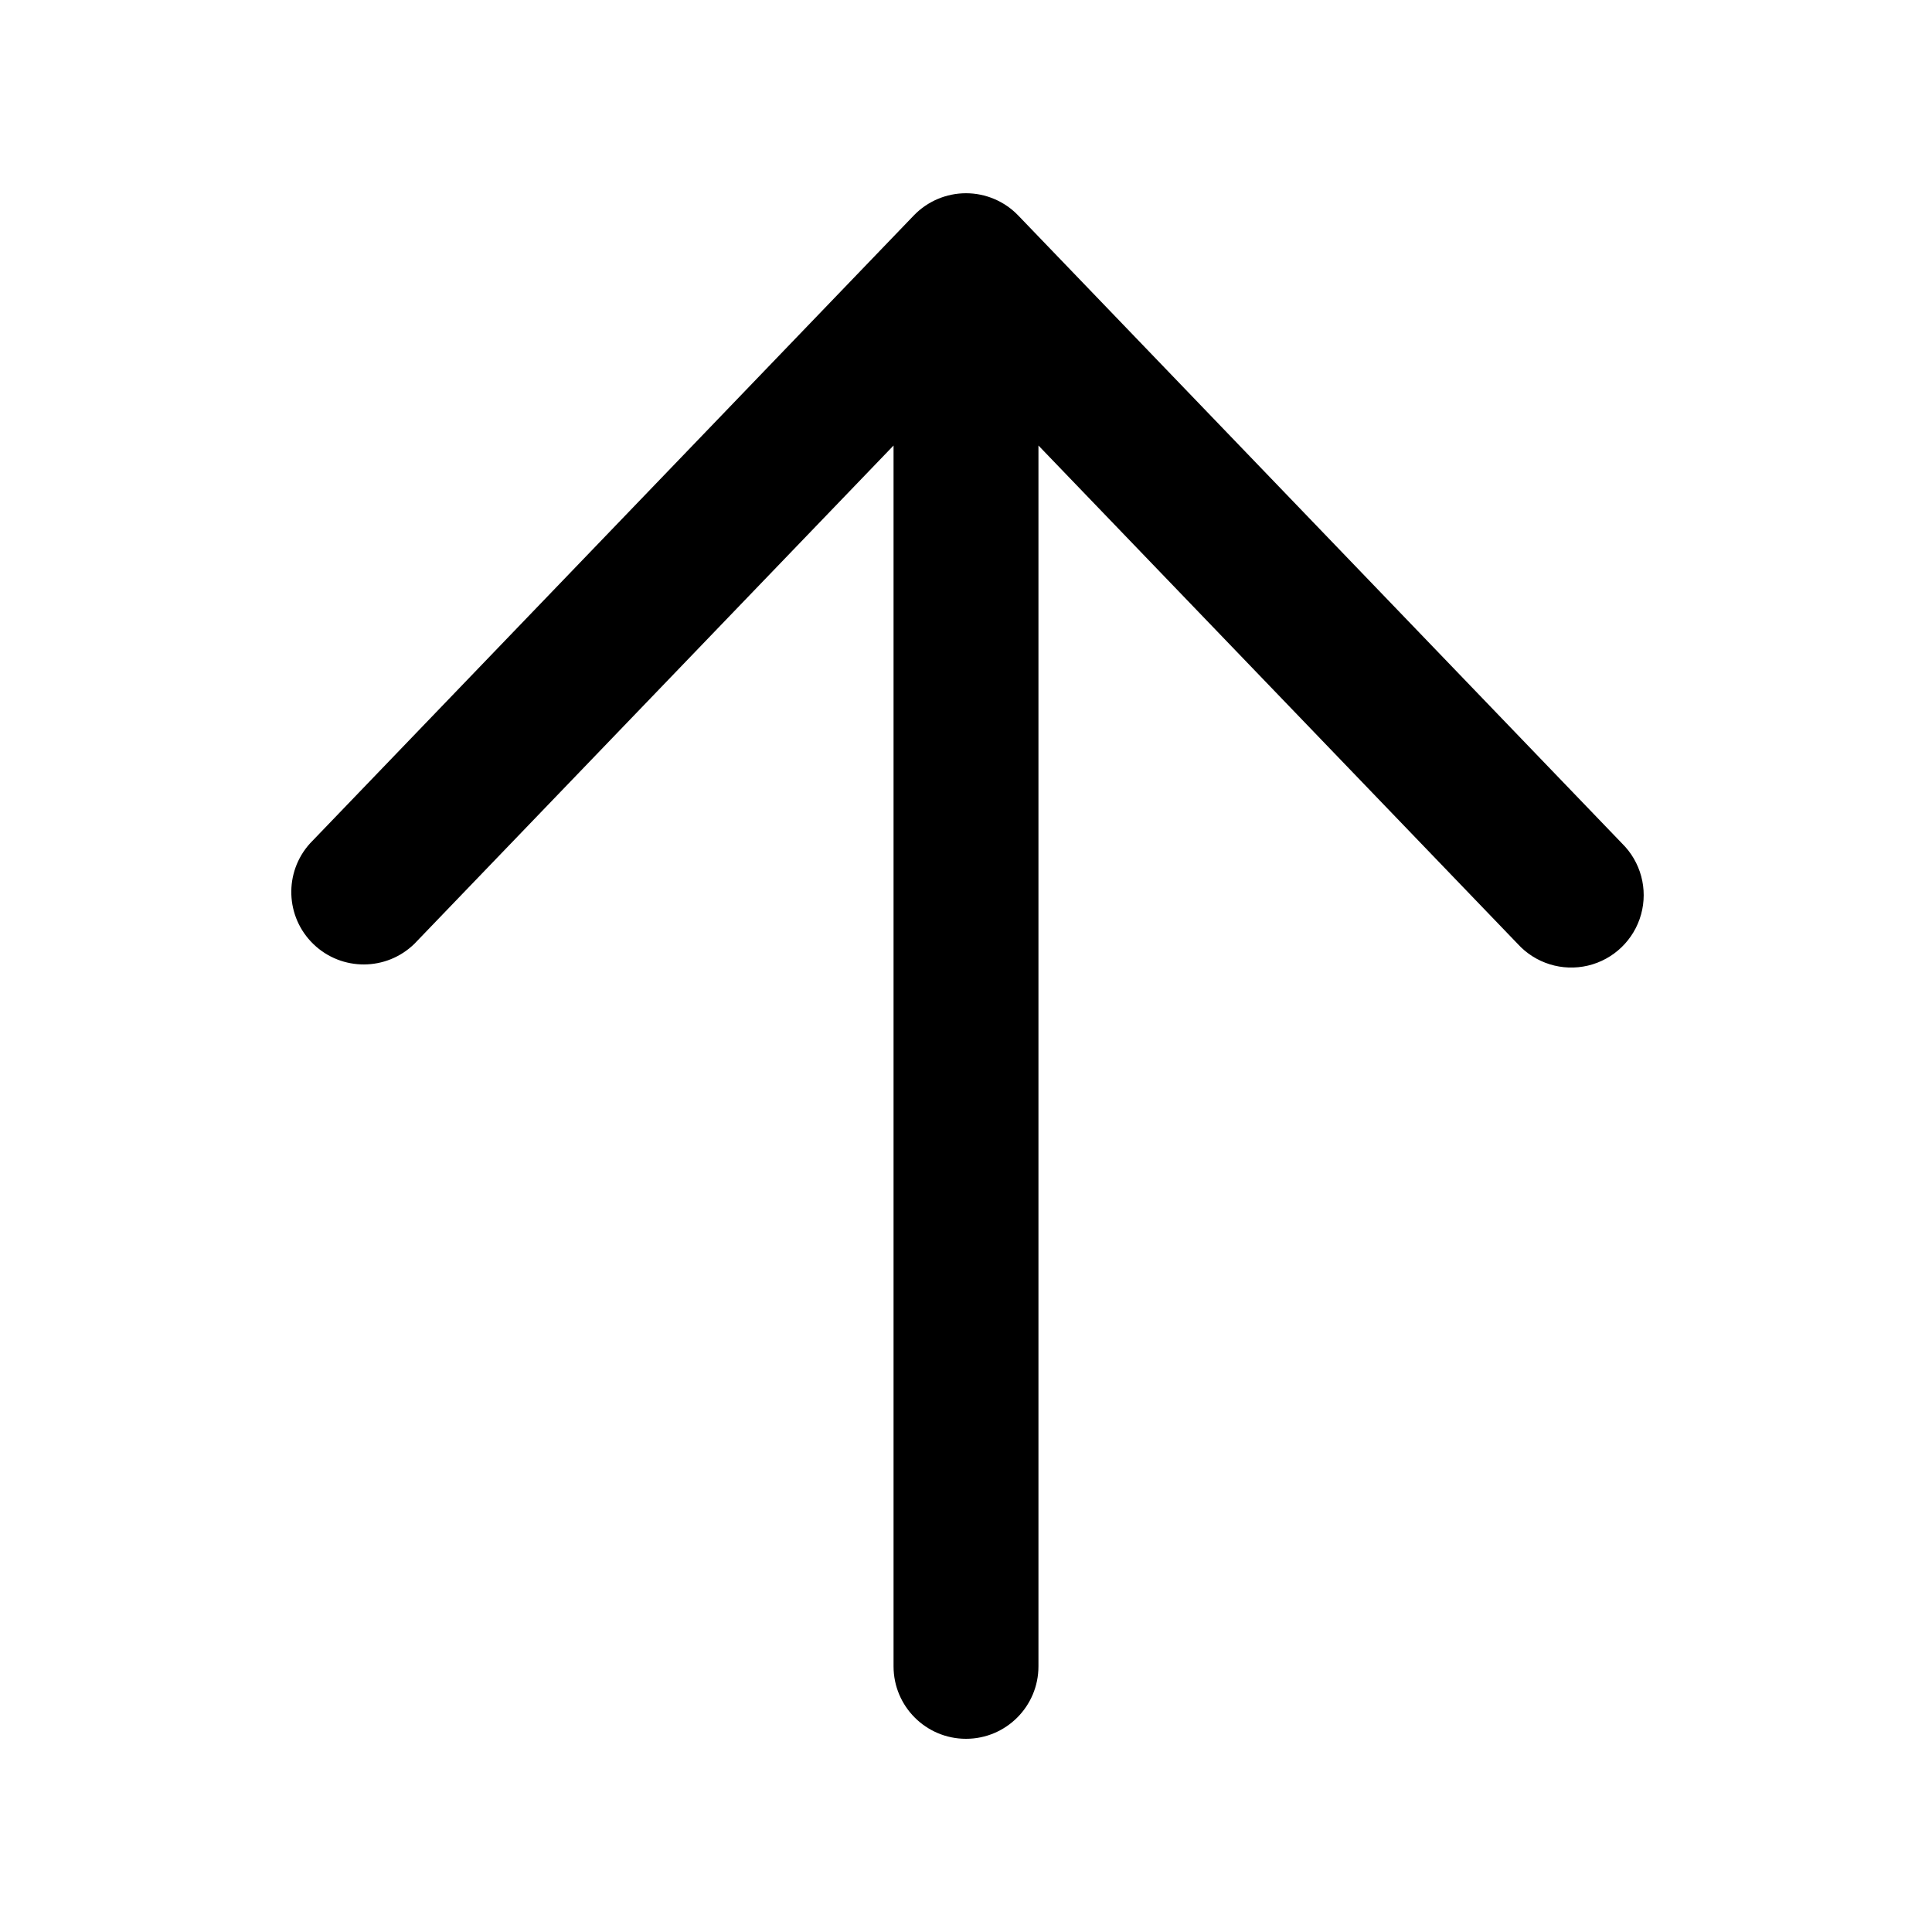
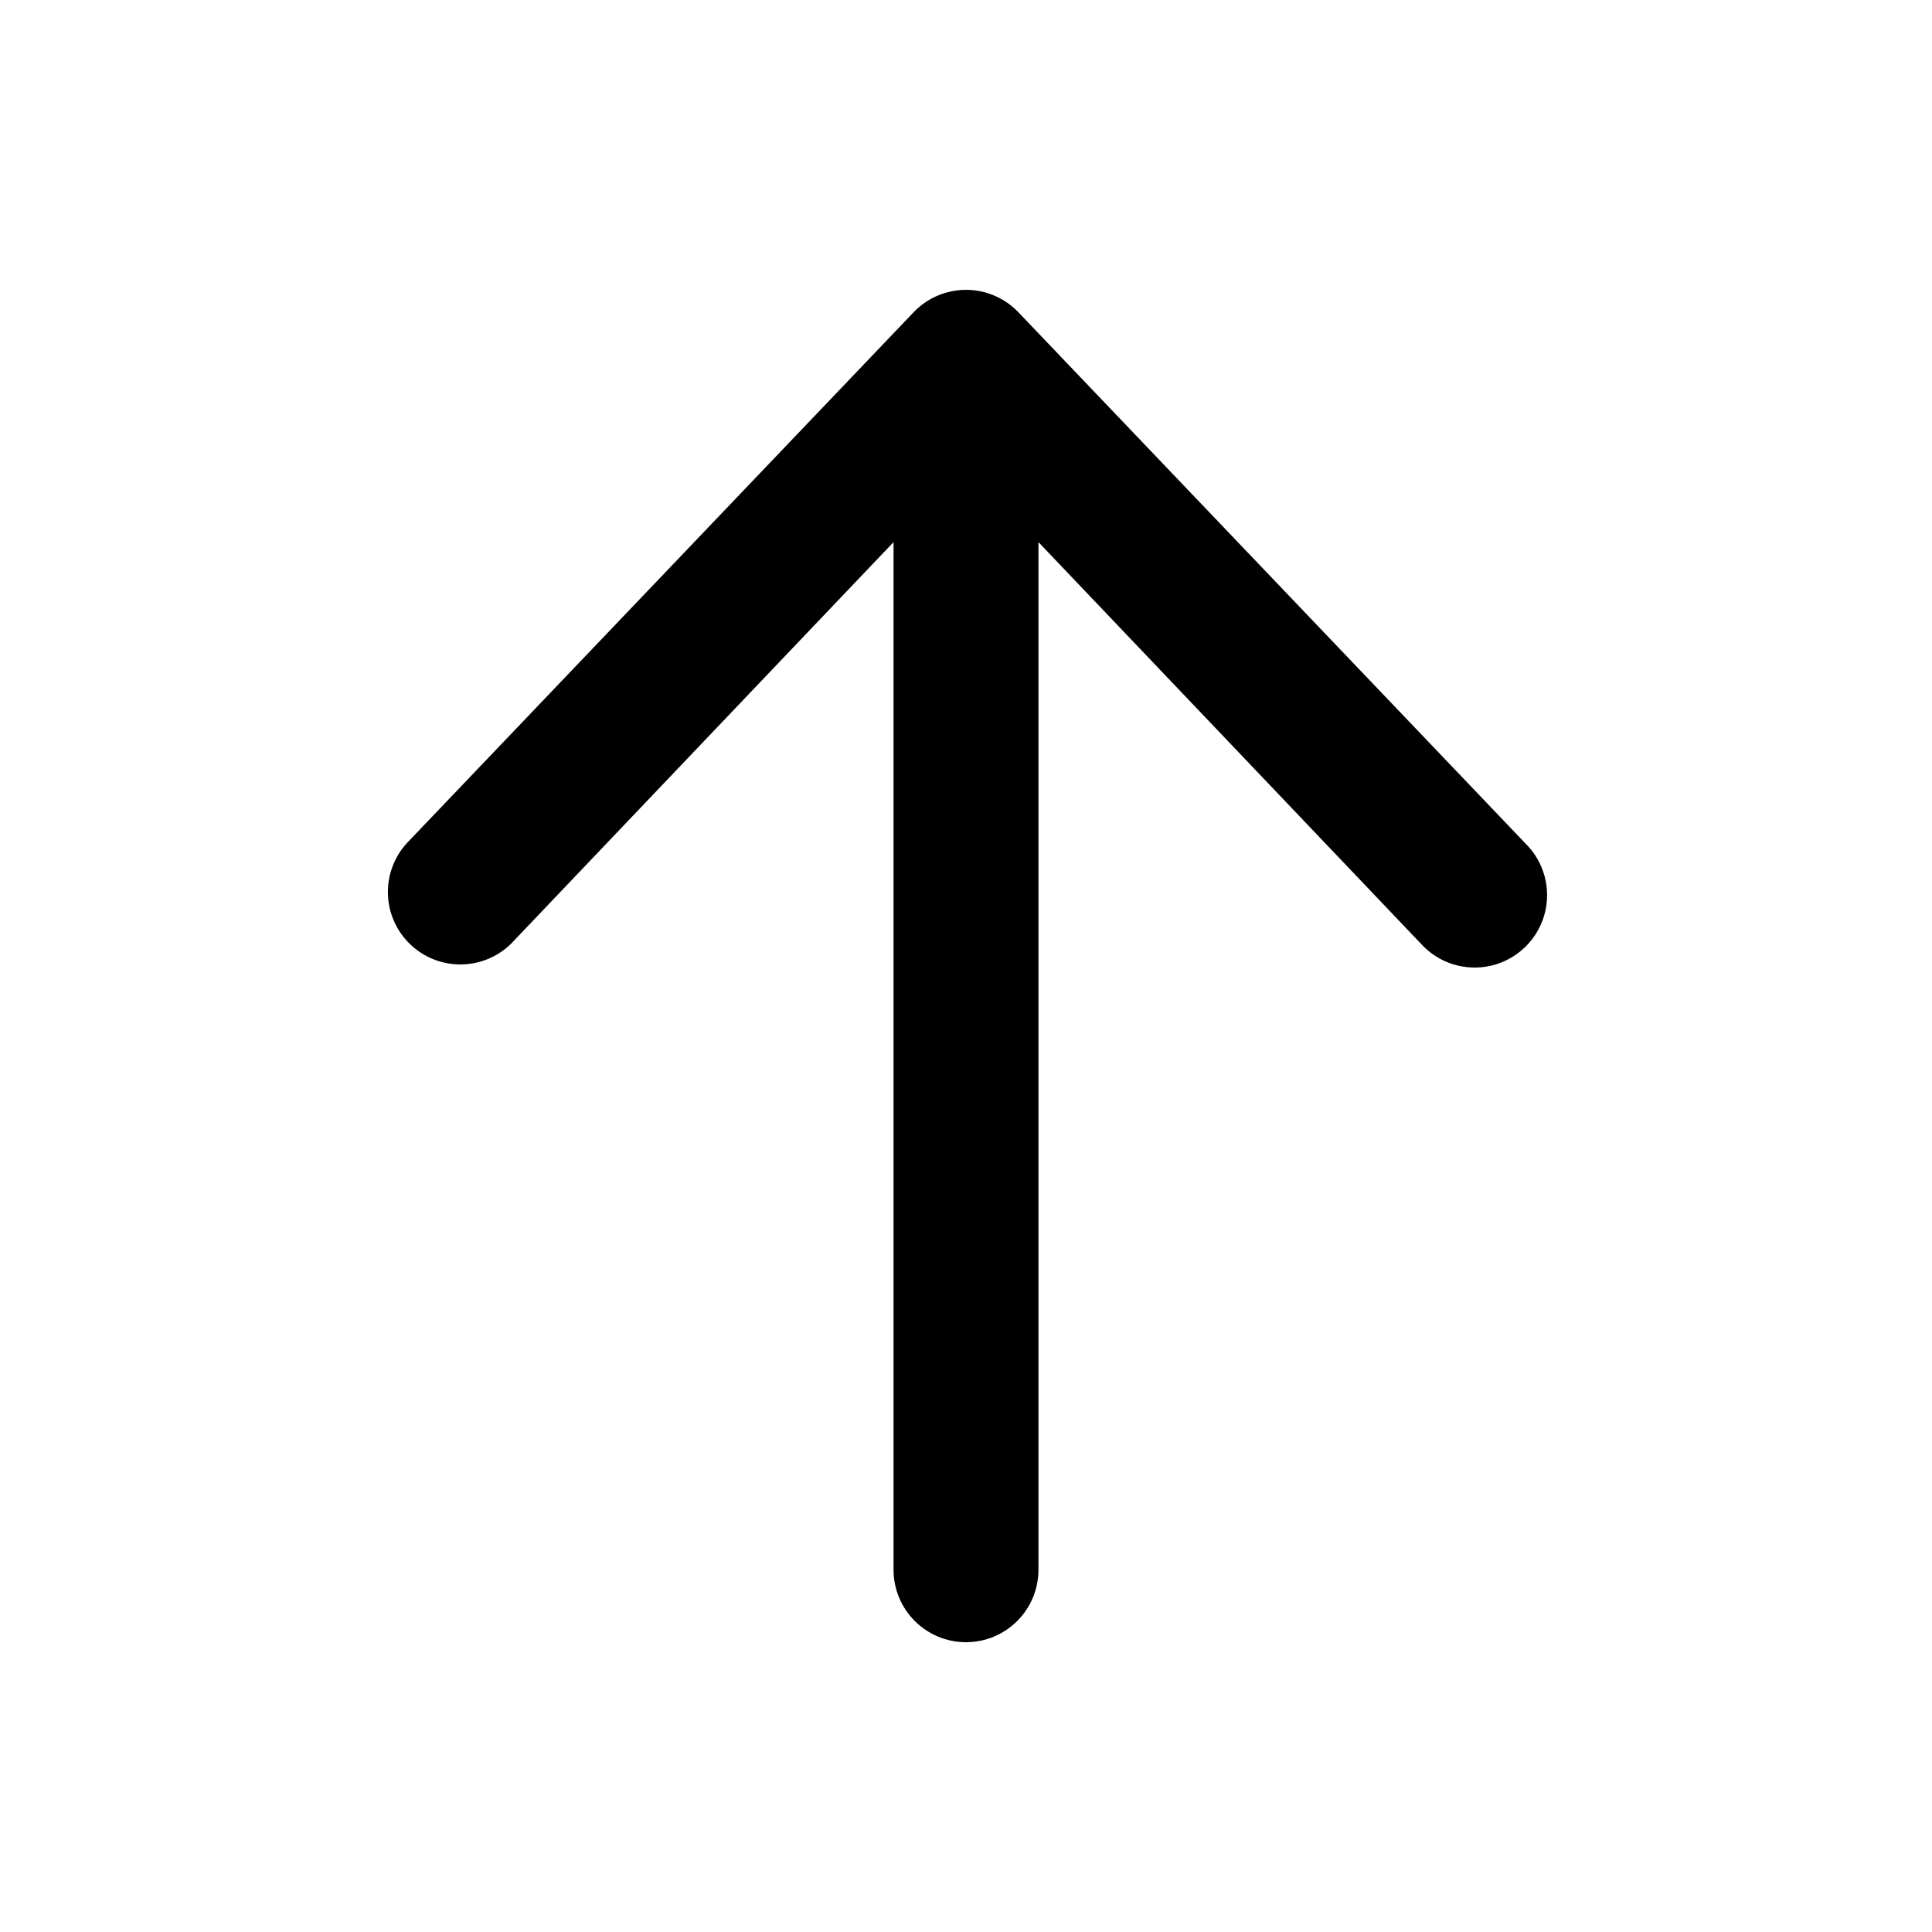
<svg xmlns="http://www.w3.org/2000/svg" viewBox="0 0 20 20" fill="currentColor" aria-hidden="true">
-   <path fill-rule="evenodd" d="M10 18a.75.75 0 01-.75-.75V4.612L4.29 9.77a.75.75 0 01-1.08-1.04l6.25-6.5a.75.75 0 011.08 0l6.25 6.5a.75.75 0 11-1.08 1.04l-4.96-5.158V17.25A.75.75 0 0110 18z" clip-rule="evenodd" />
+   <path fill-rule="evenodd" d="M10 17a.75.75 0 01-.75-.75V5.612L5.29 9.77a.75.75 0 01-1.08-1.04l5.25-5.5a.75.75 0 011.08 0l5.25 5.5a.75.75 0 11-1.08 1.04l-3.96-4.158V16.25A.75.75 0 0110 17z" clip-rule="evenodd" />
</svg>
